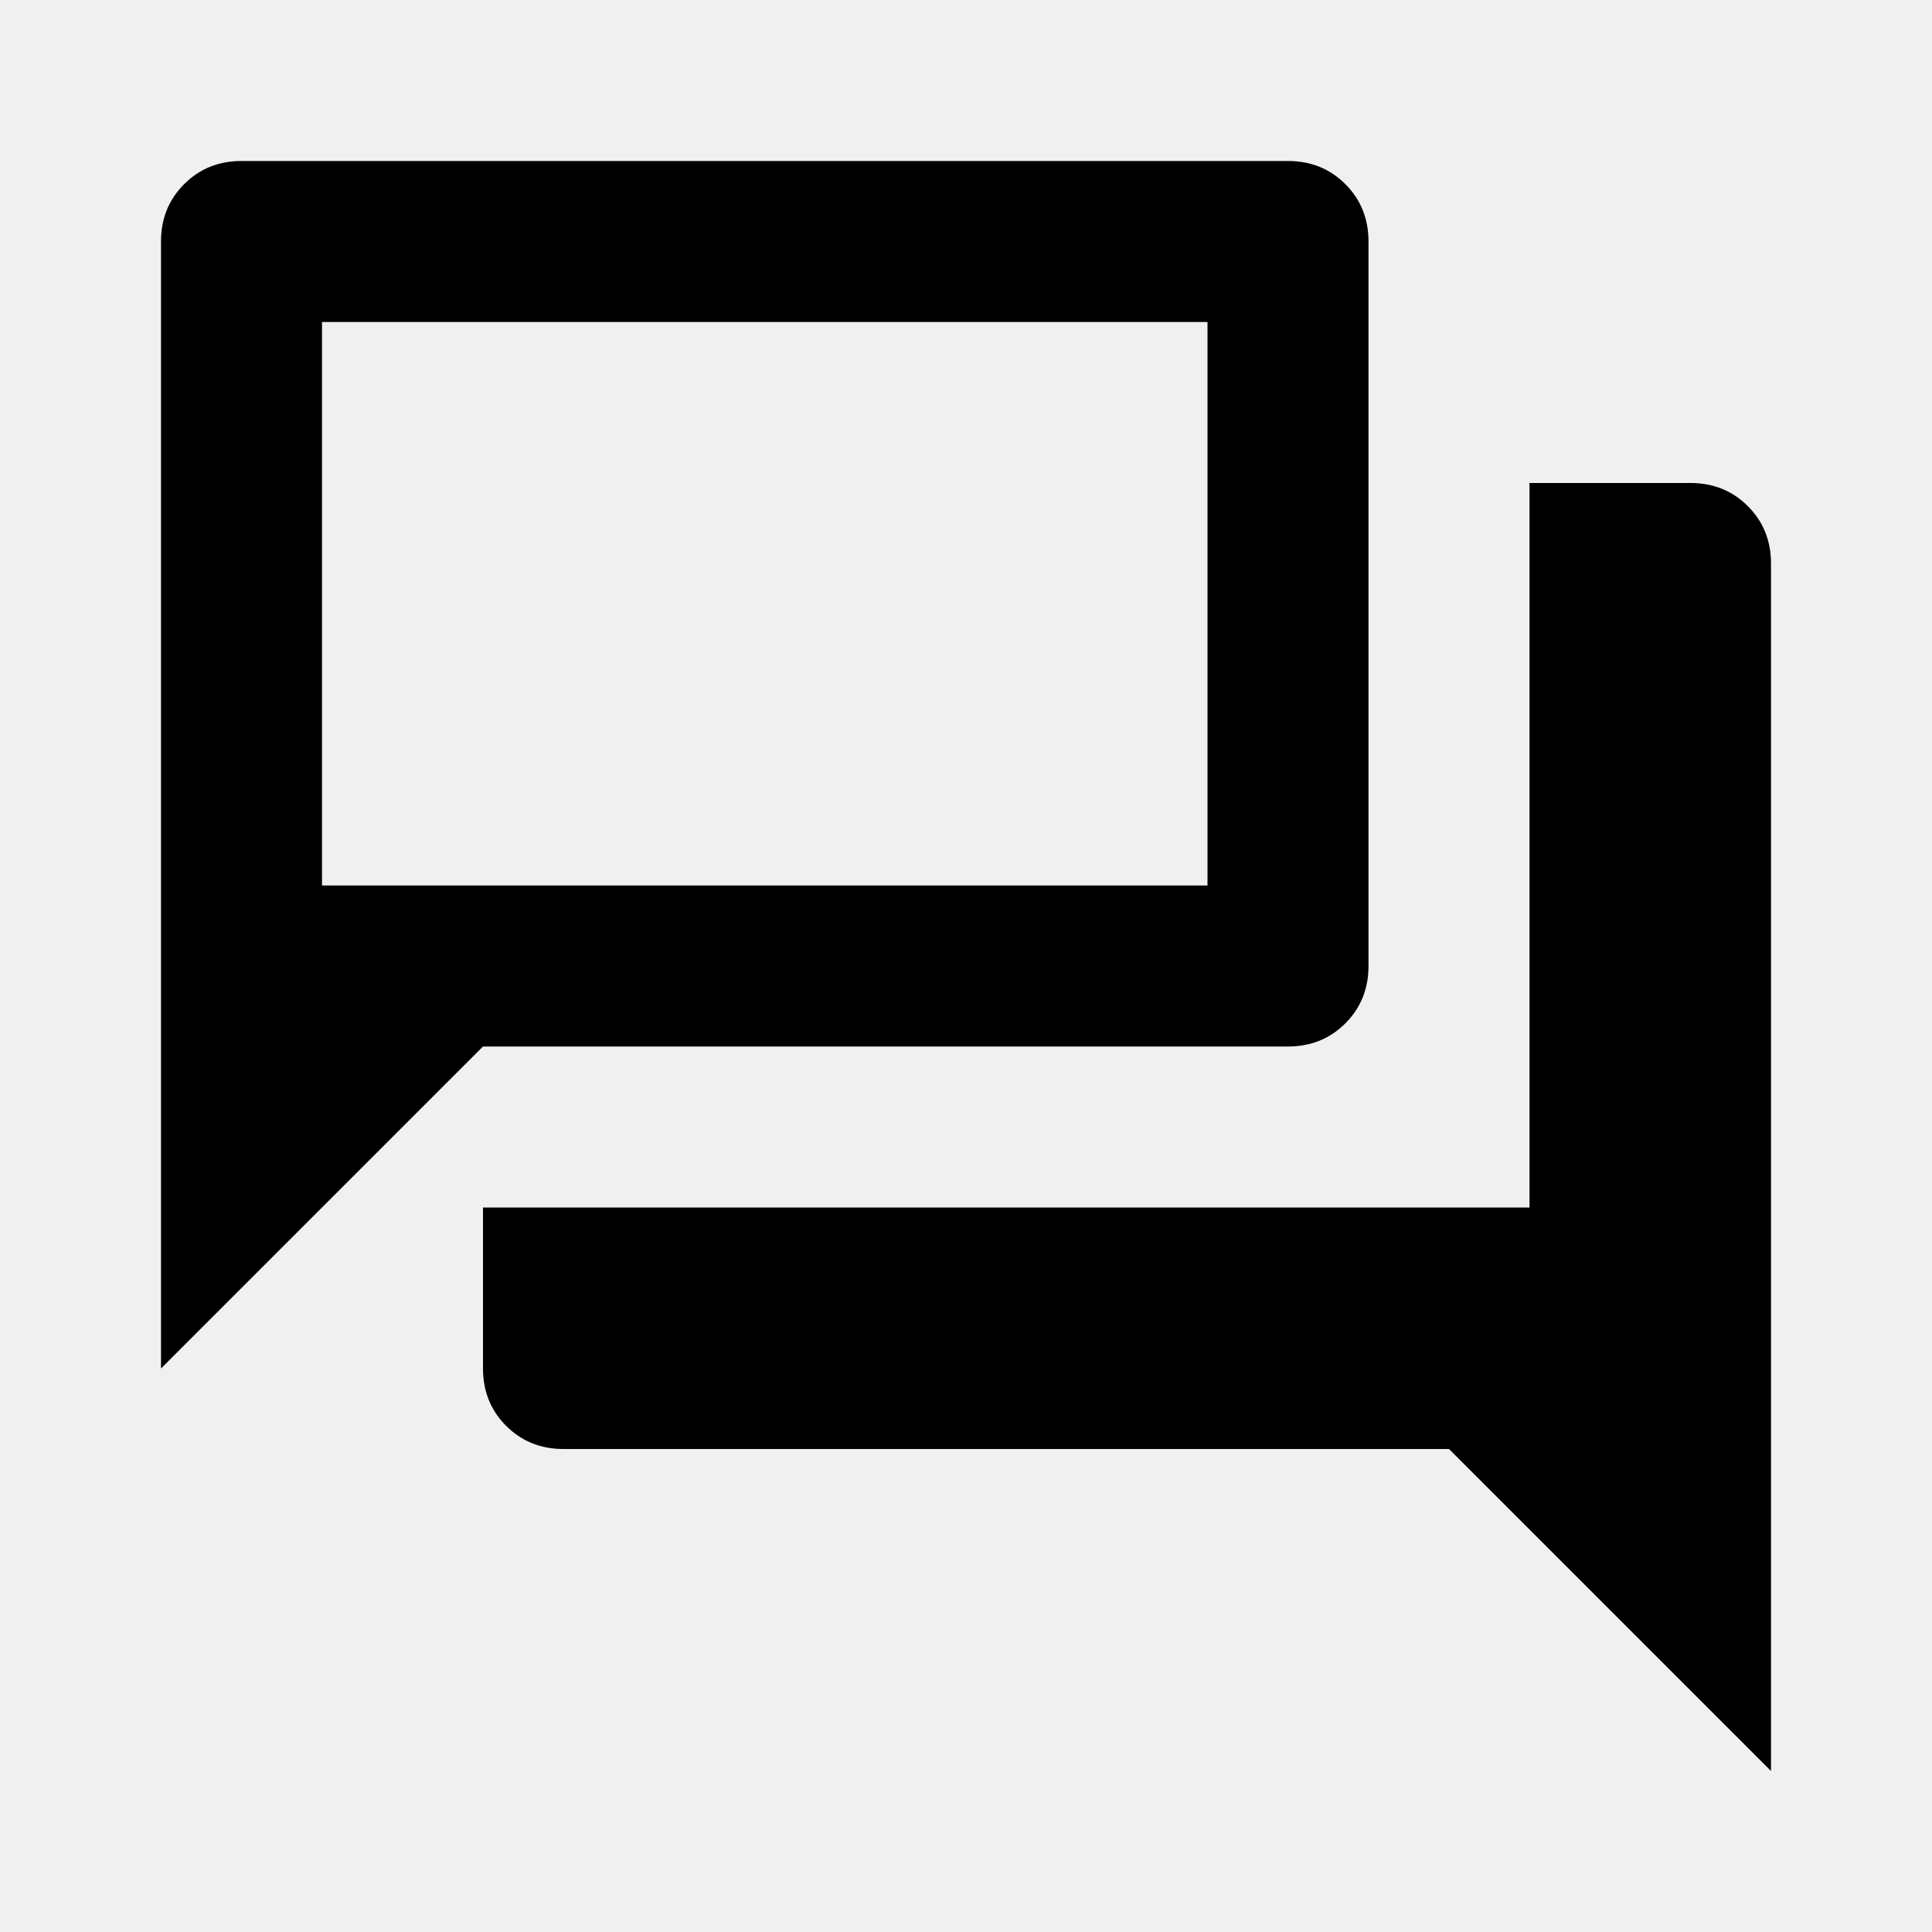
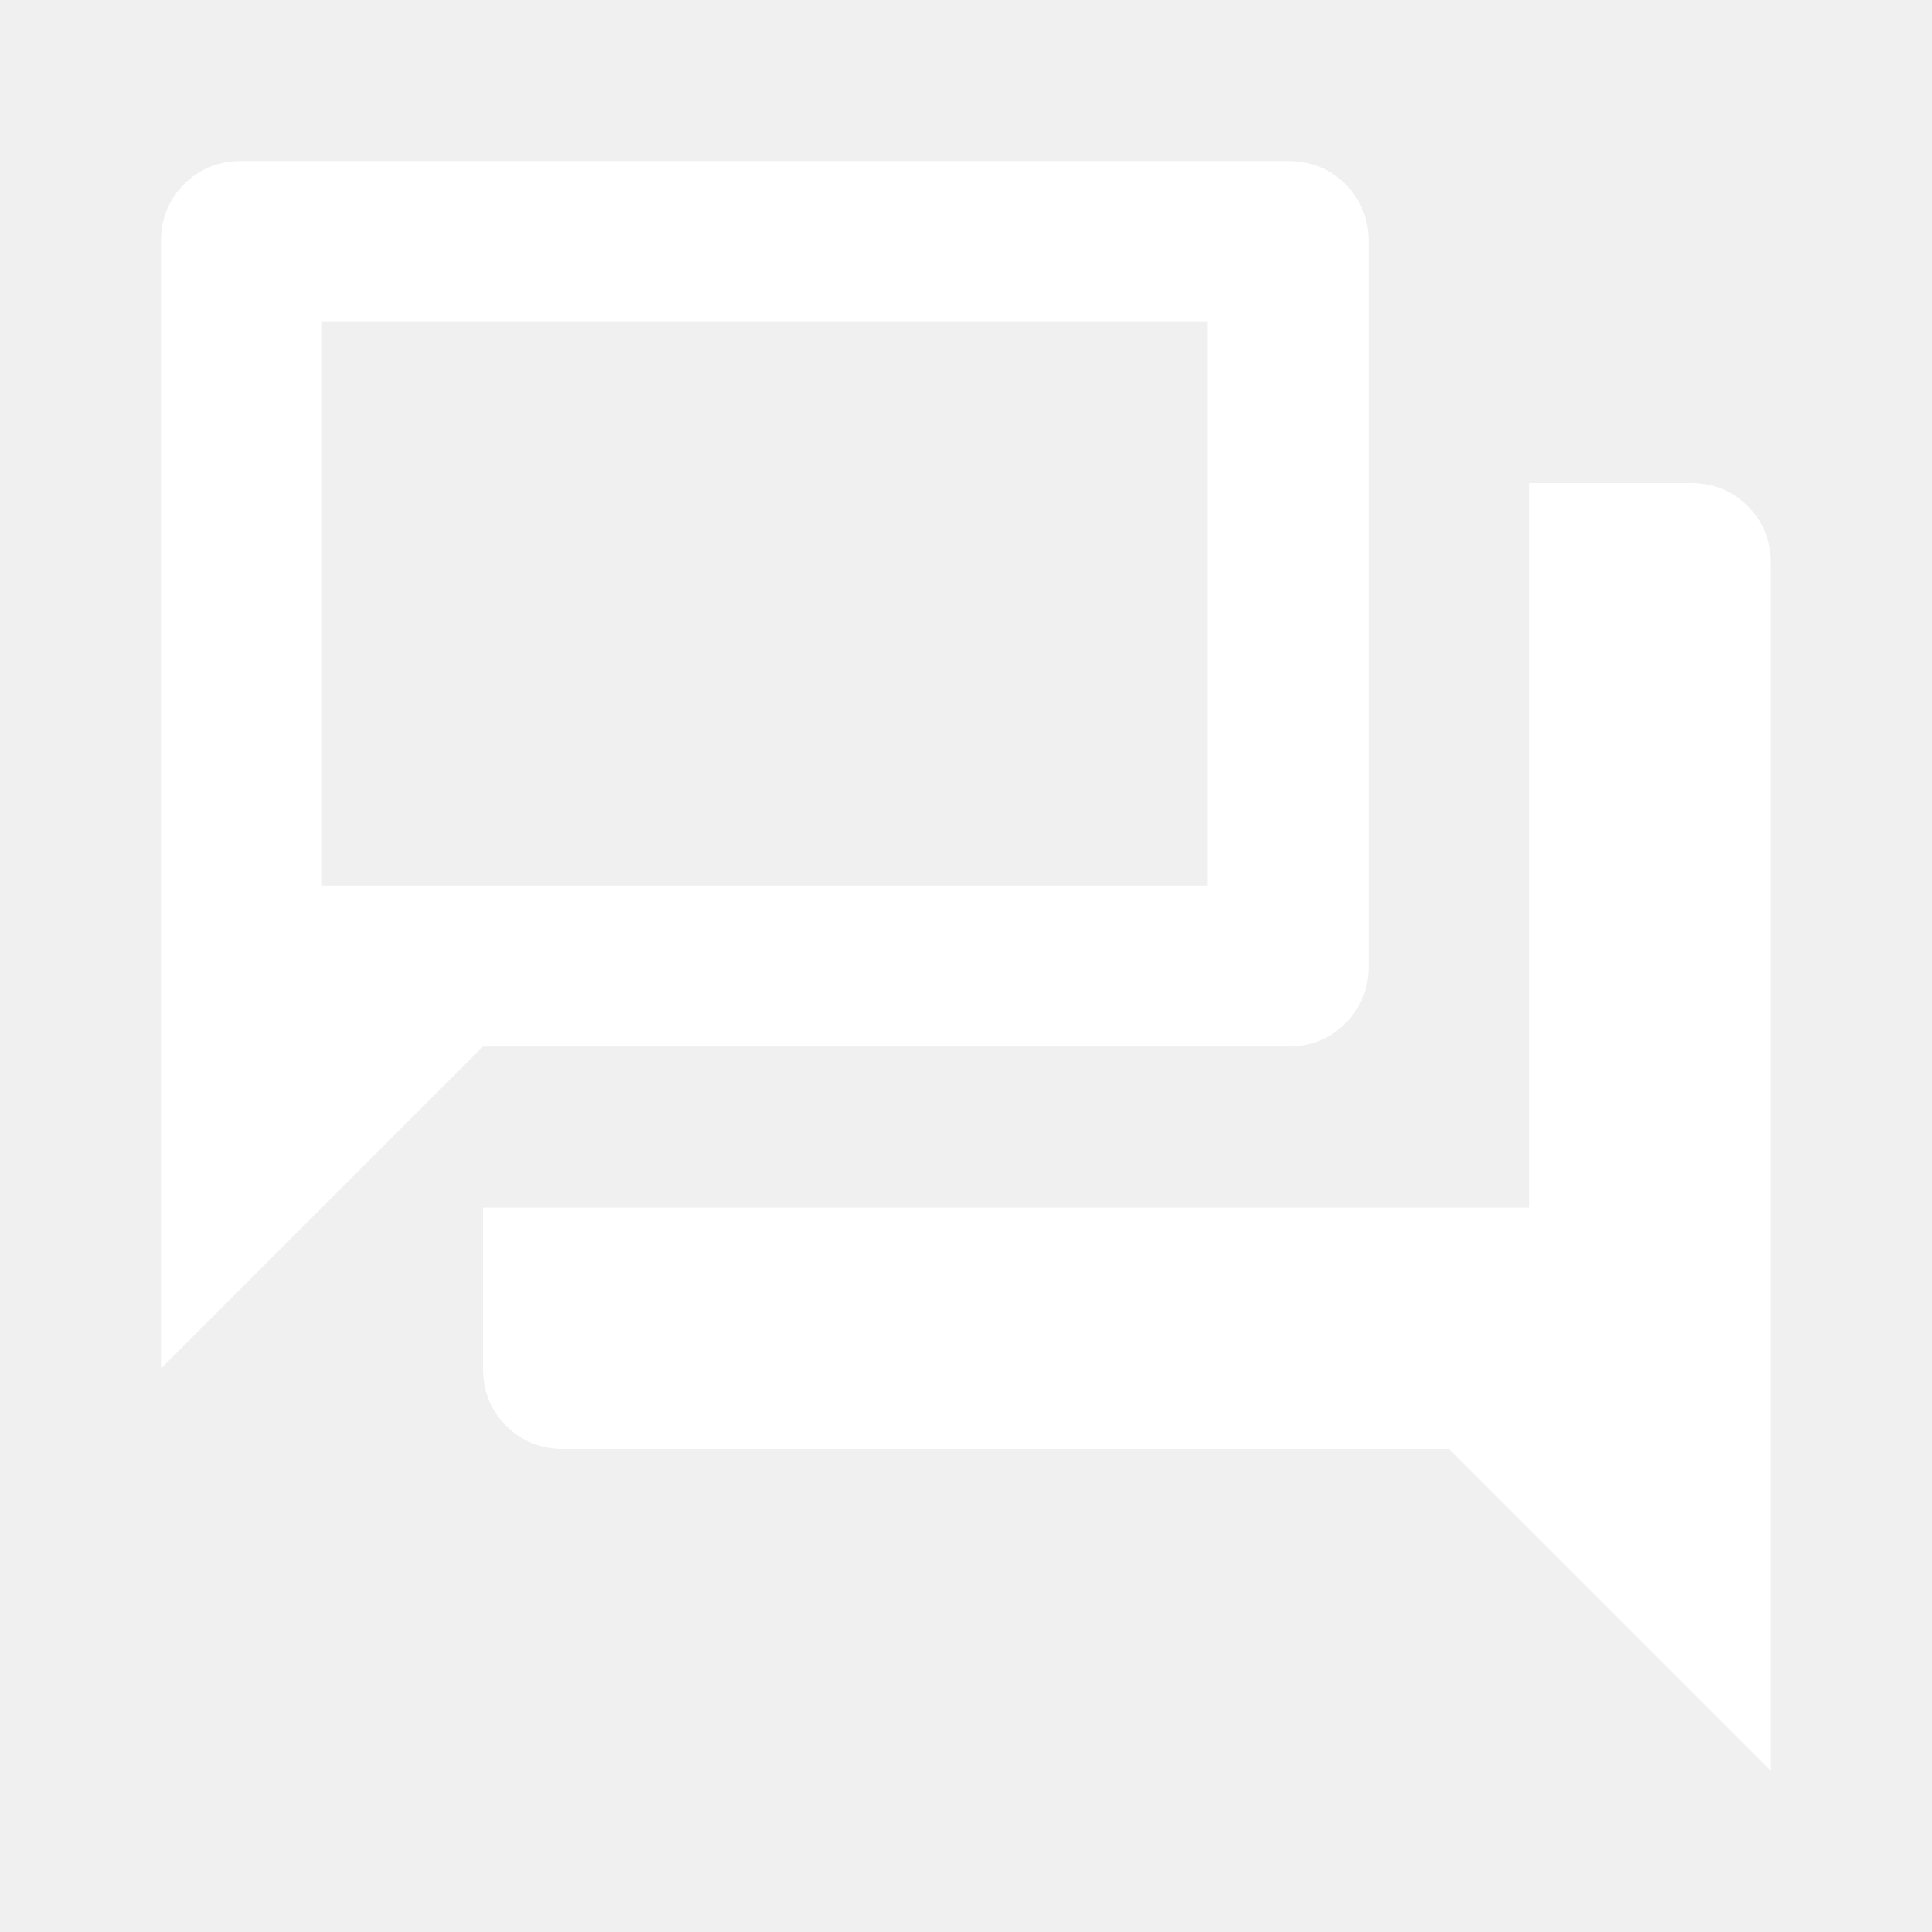
<svg xmlns="http://www.w3.org/2000/svg" height="24" viewBox="0 -960 960 960" width="24">
-   <path d="M280-240q-17 0-28.5-11.5T240-280v-80h520v-360h80q17 0 28.5 11.5T880-680v600L720-240H280ZM80-280v-560q0-17 11.5-28.5T120-880h520q17 0 28.5 11.5T680-840v360q0 17-11.5 28.5T640-440H240L80-280Zm520-240v-280H160v280h440Zm-440 0v-280 280Z" />
+   <path fill="#fff" d="M280-240q-17 0-28.5-11.5T240-280v-80h520v-360h80q17 0 28.5 11.5T880-680v600L720-240H280ZM80-280v-560q0-17 11.5-28.5T120-880h520q17 0 28.5 11.5T680-840v360q0 17-11.5 28.5T640-440H240L80-280Zm520-240v-280H160v280h440Zm-440 0v-280 280Z" />
</svg>
